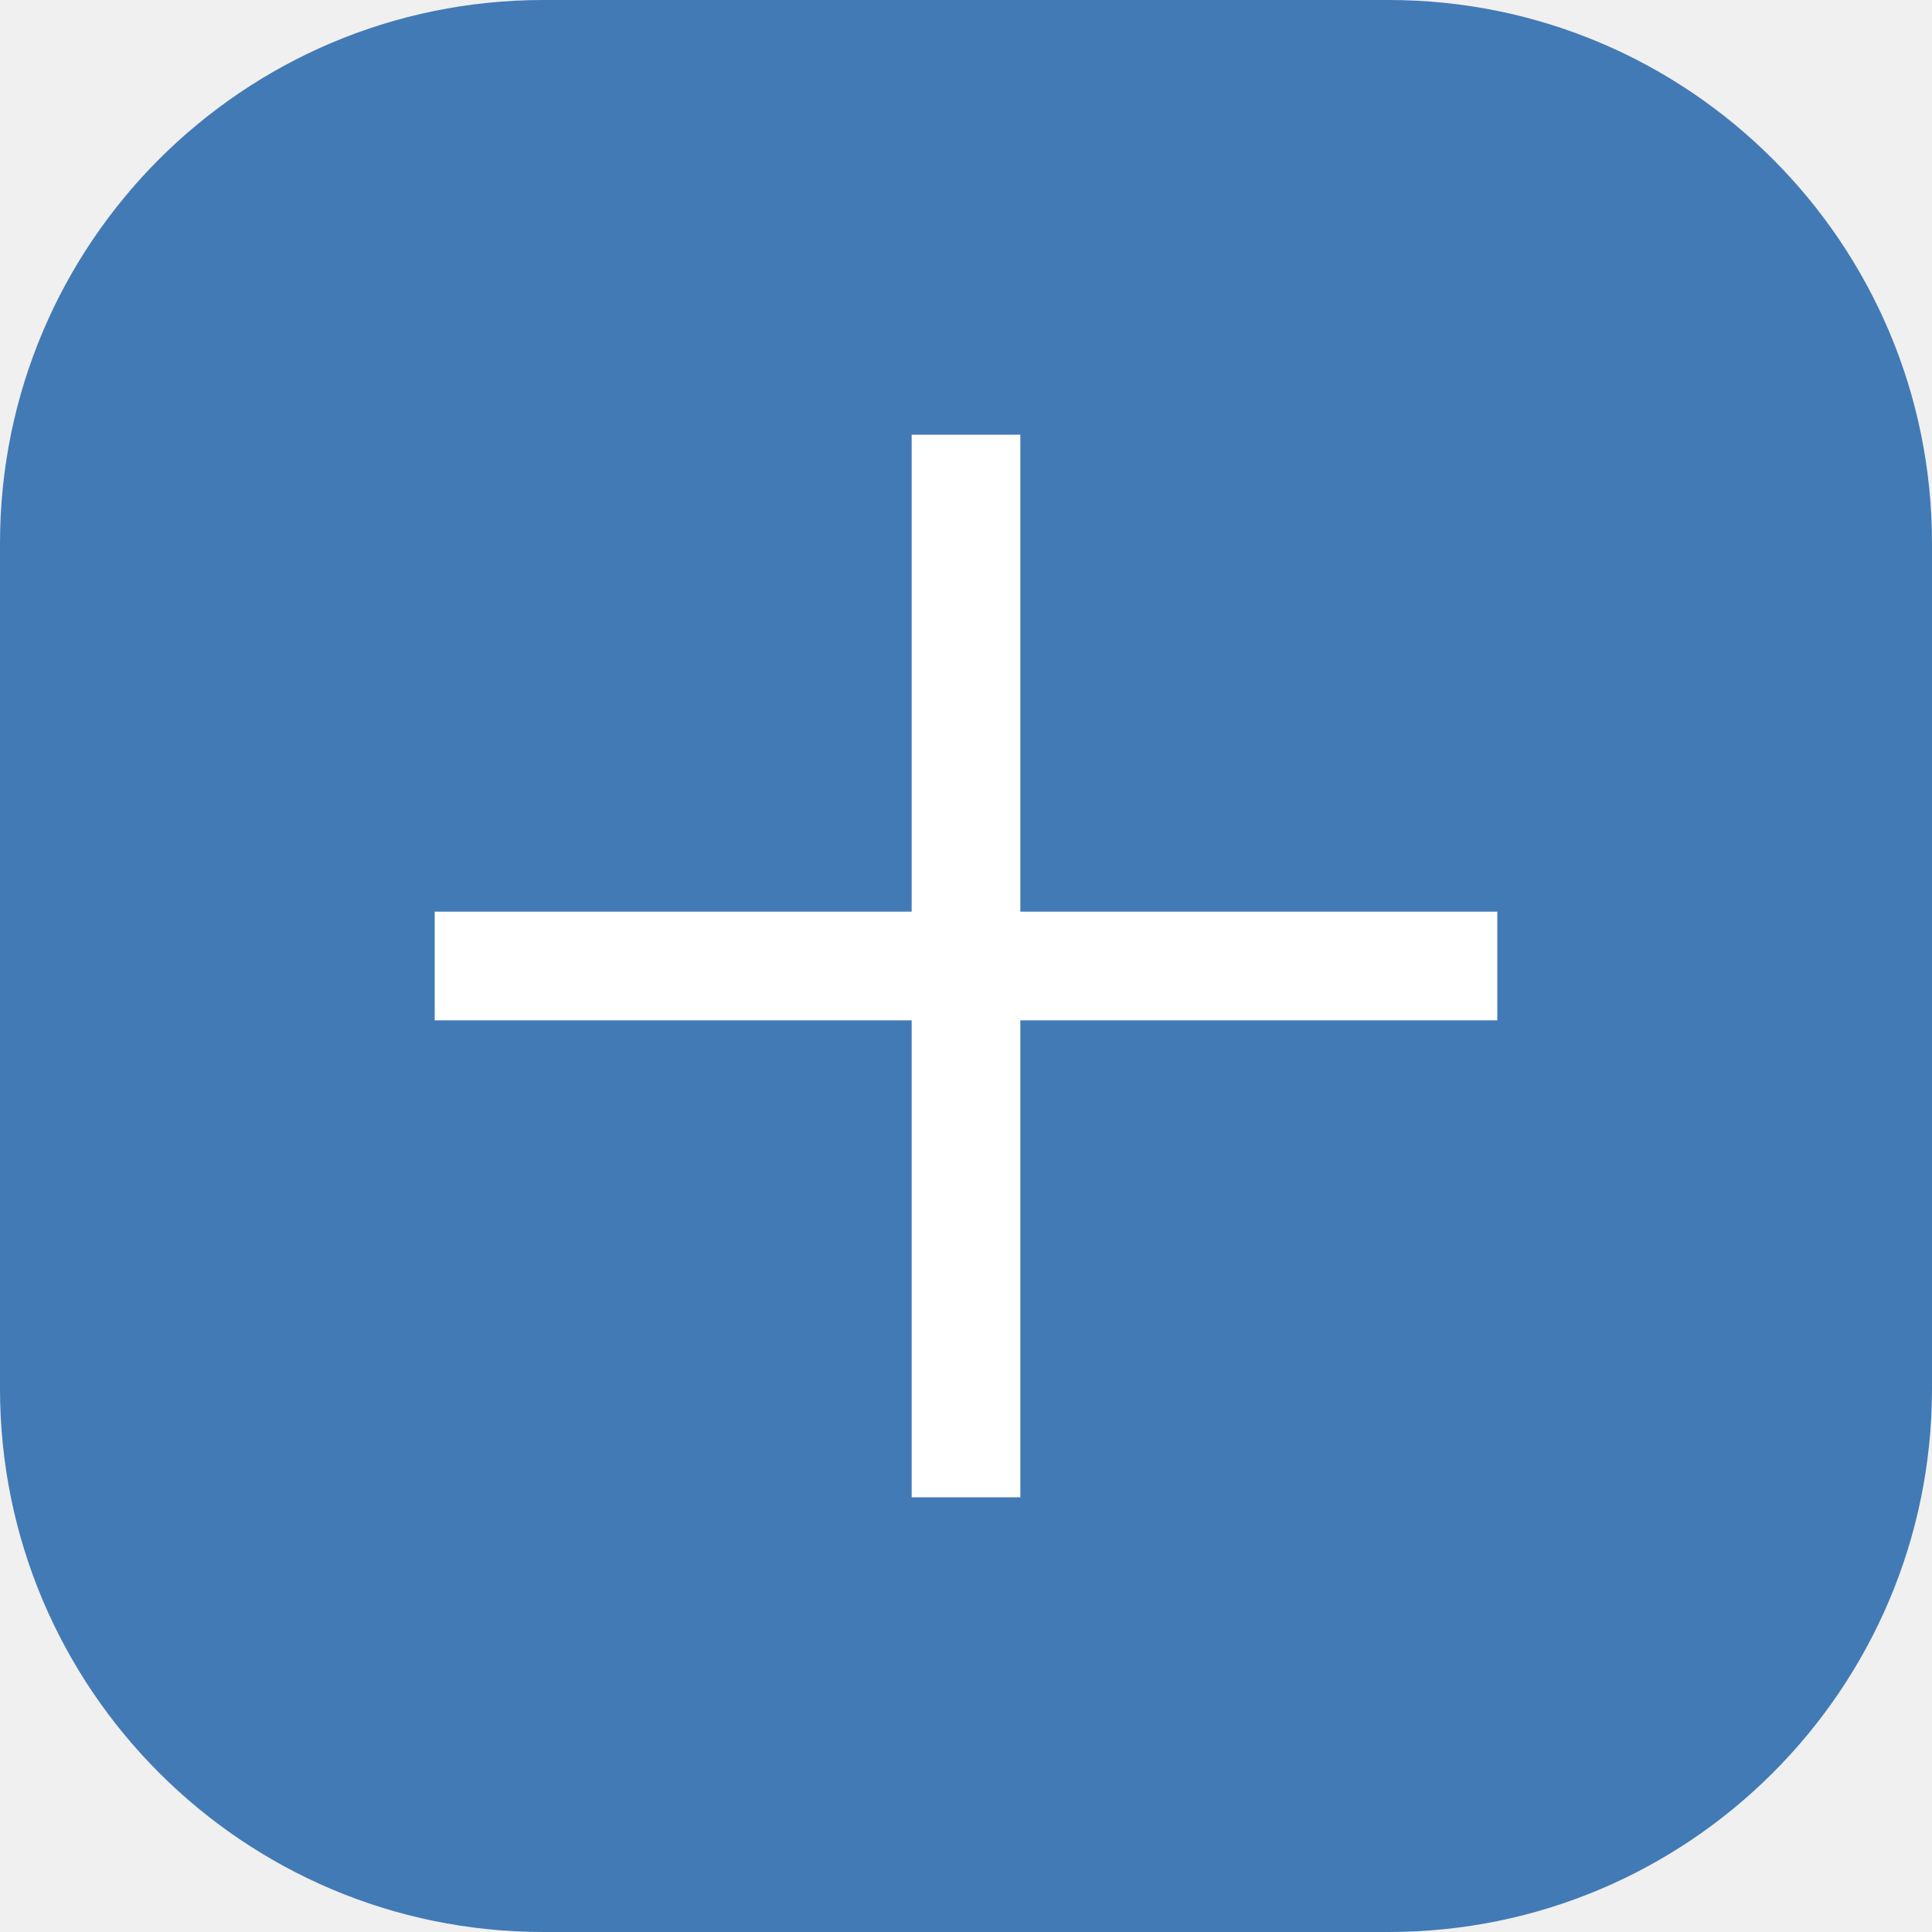
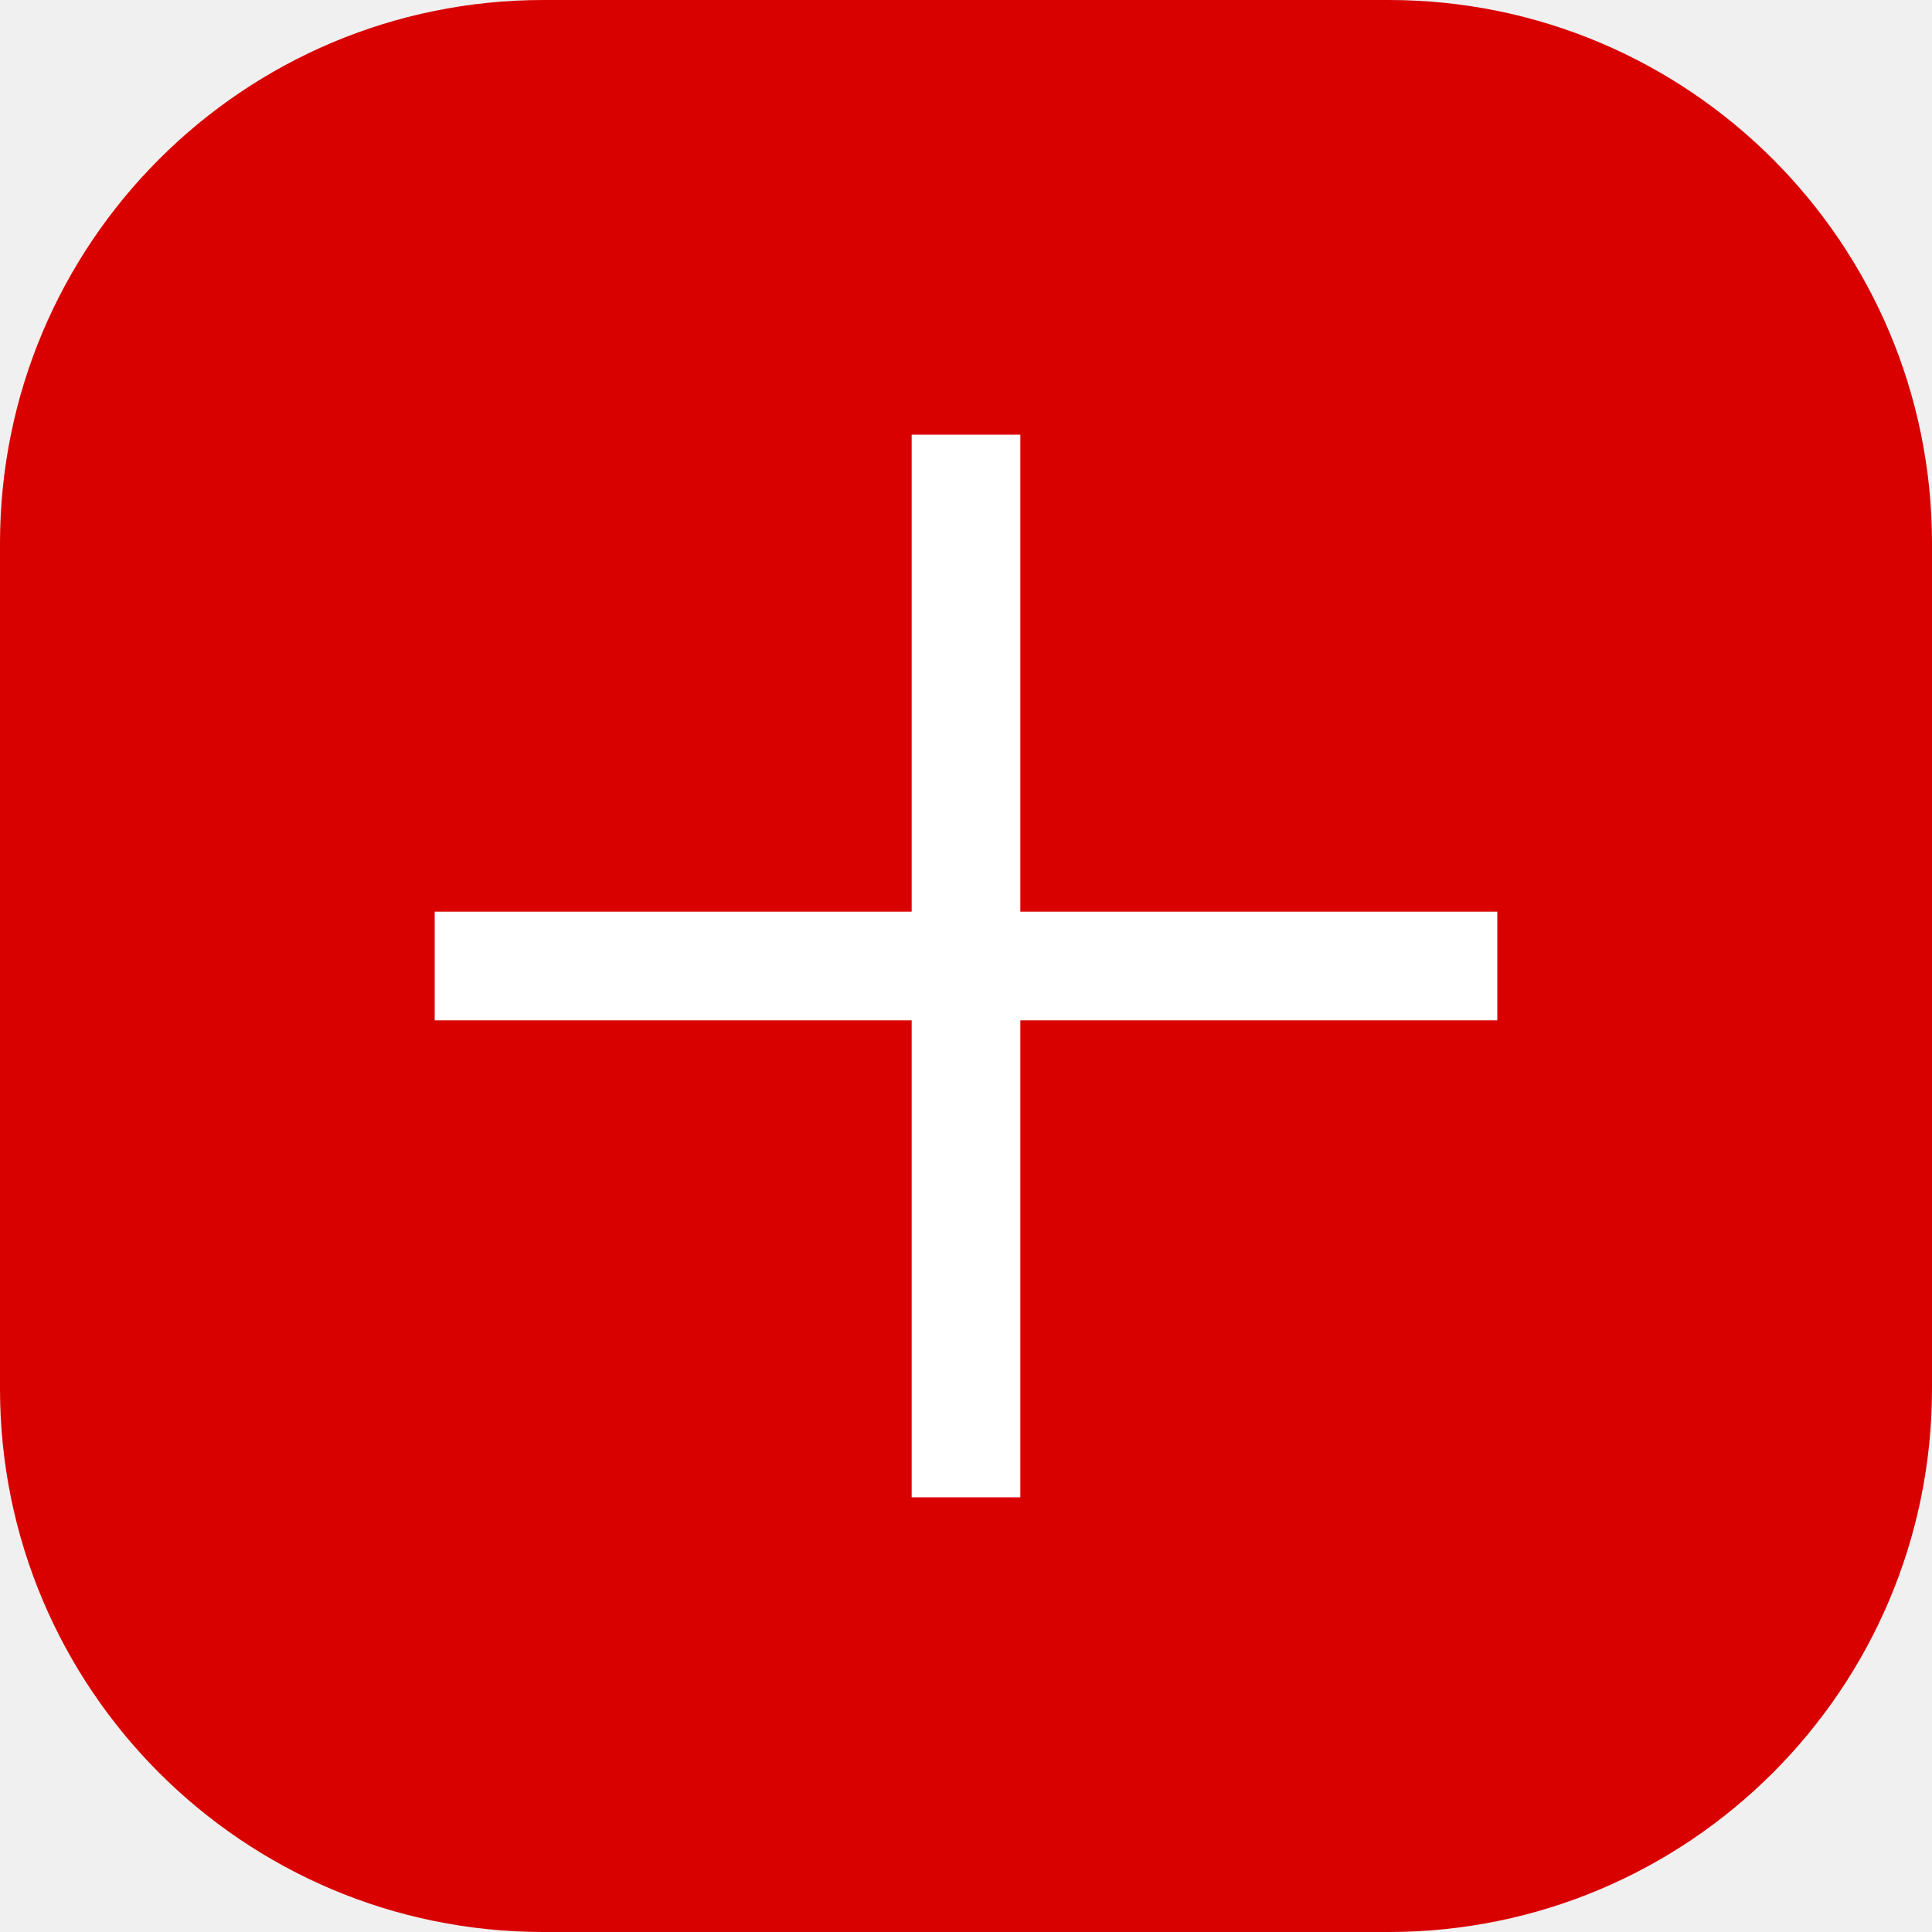
<svg xmlns="http://www.w3.org/2000/svg" viewBox="0 0 32 32" role="img" aria-label="Halo Clinic">
-   <rect width="32" height="32" rx="9" fill="#427AB5" />
+   <rect width="32" height="32" rx="9" fill="#D90000" />
  <path d="M15.1 7.2h1.8v17.6h-1.8z" fill="#fff" />
  <path d="M7.2 15.1h17.6v1.8H7.2z" fill="#fff" />
</svg>
